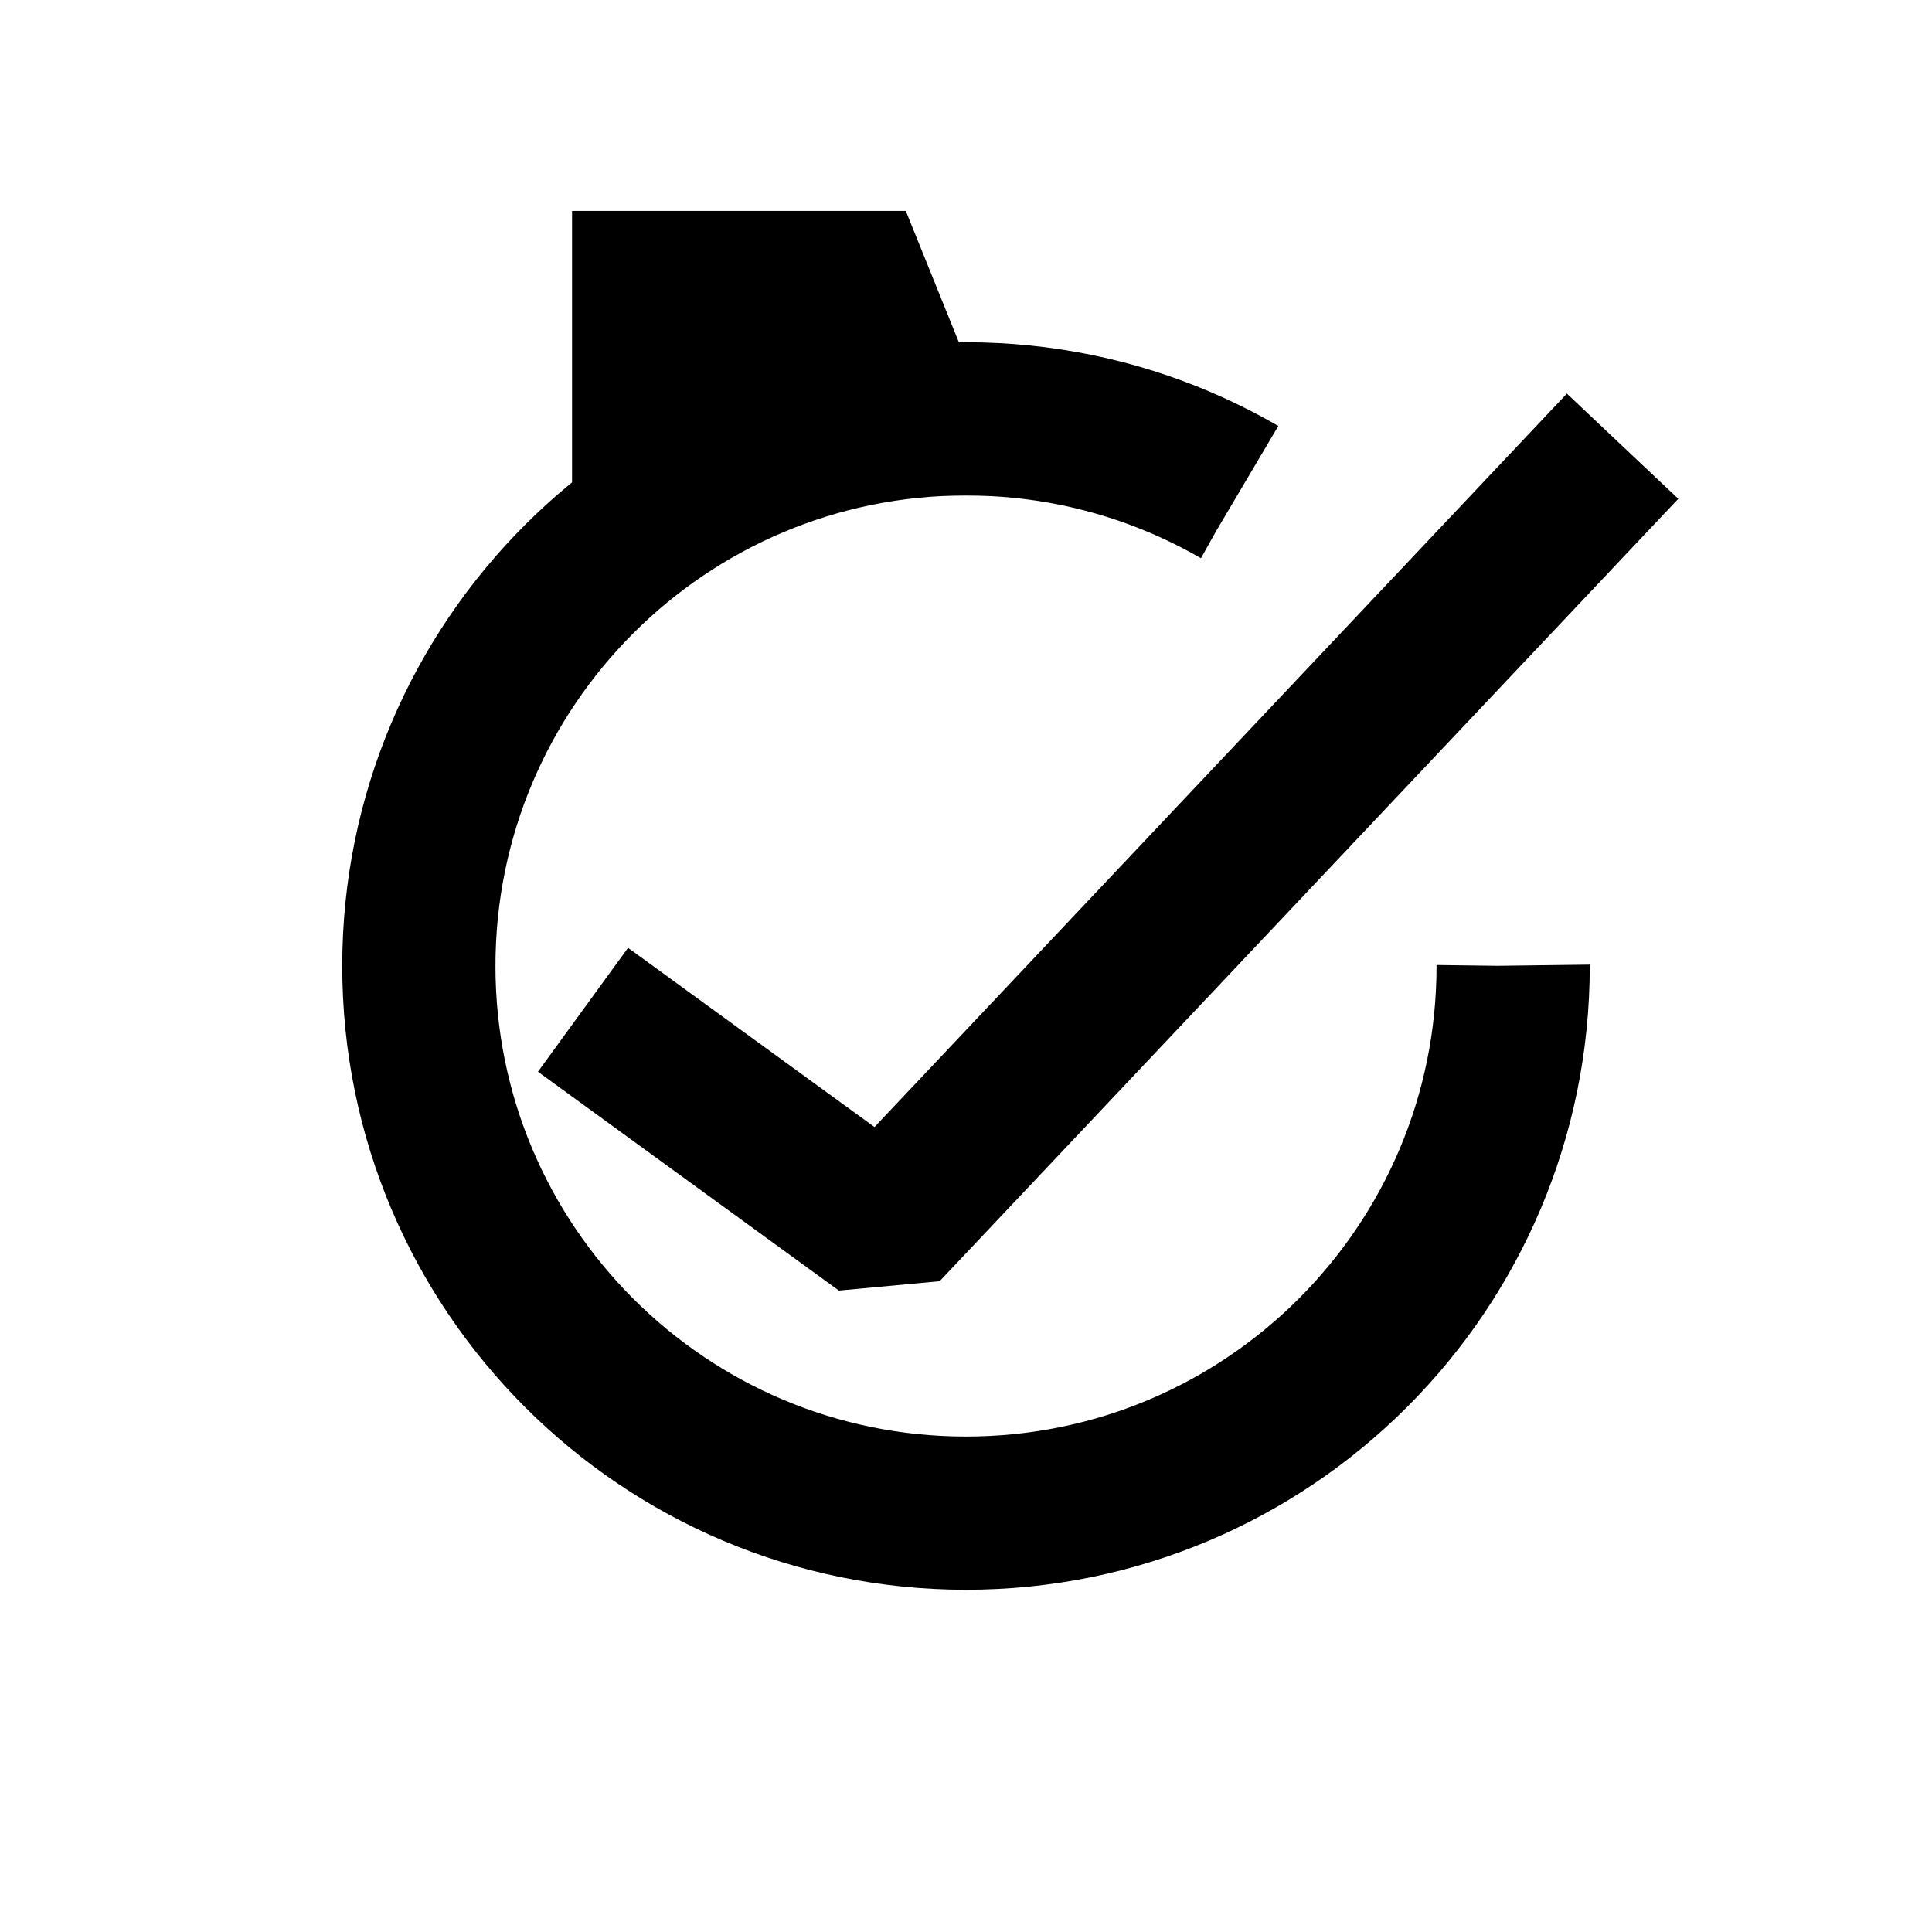
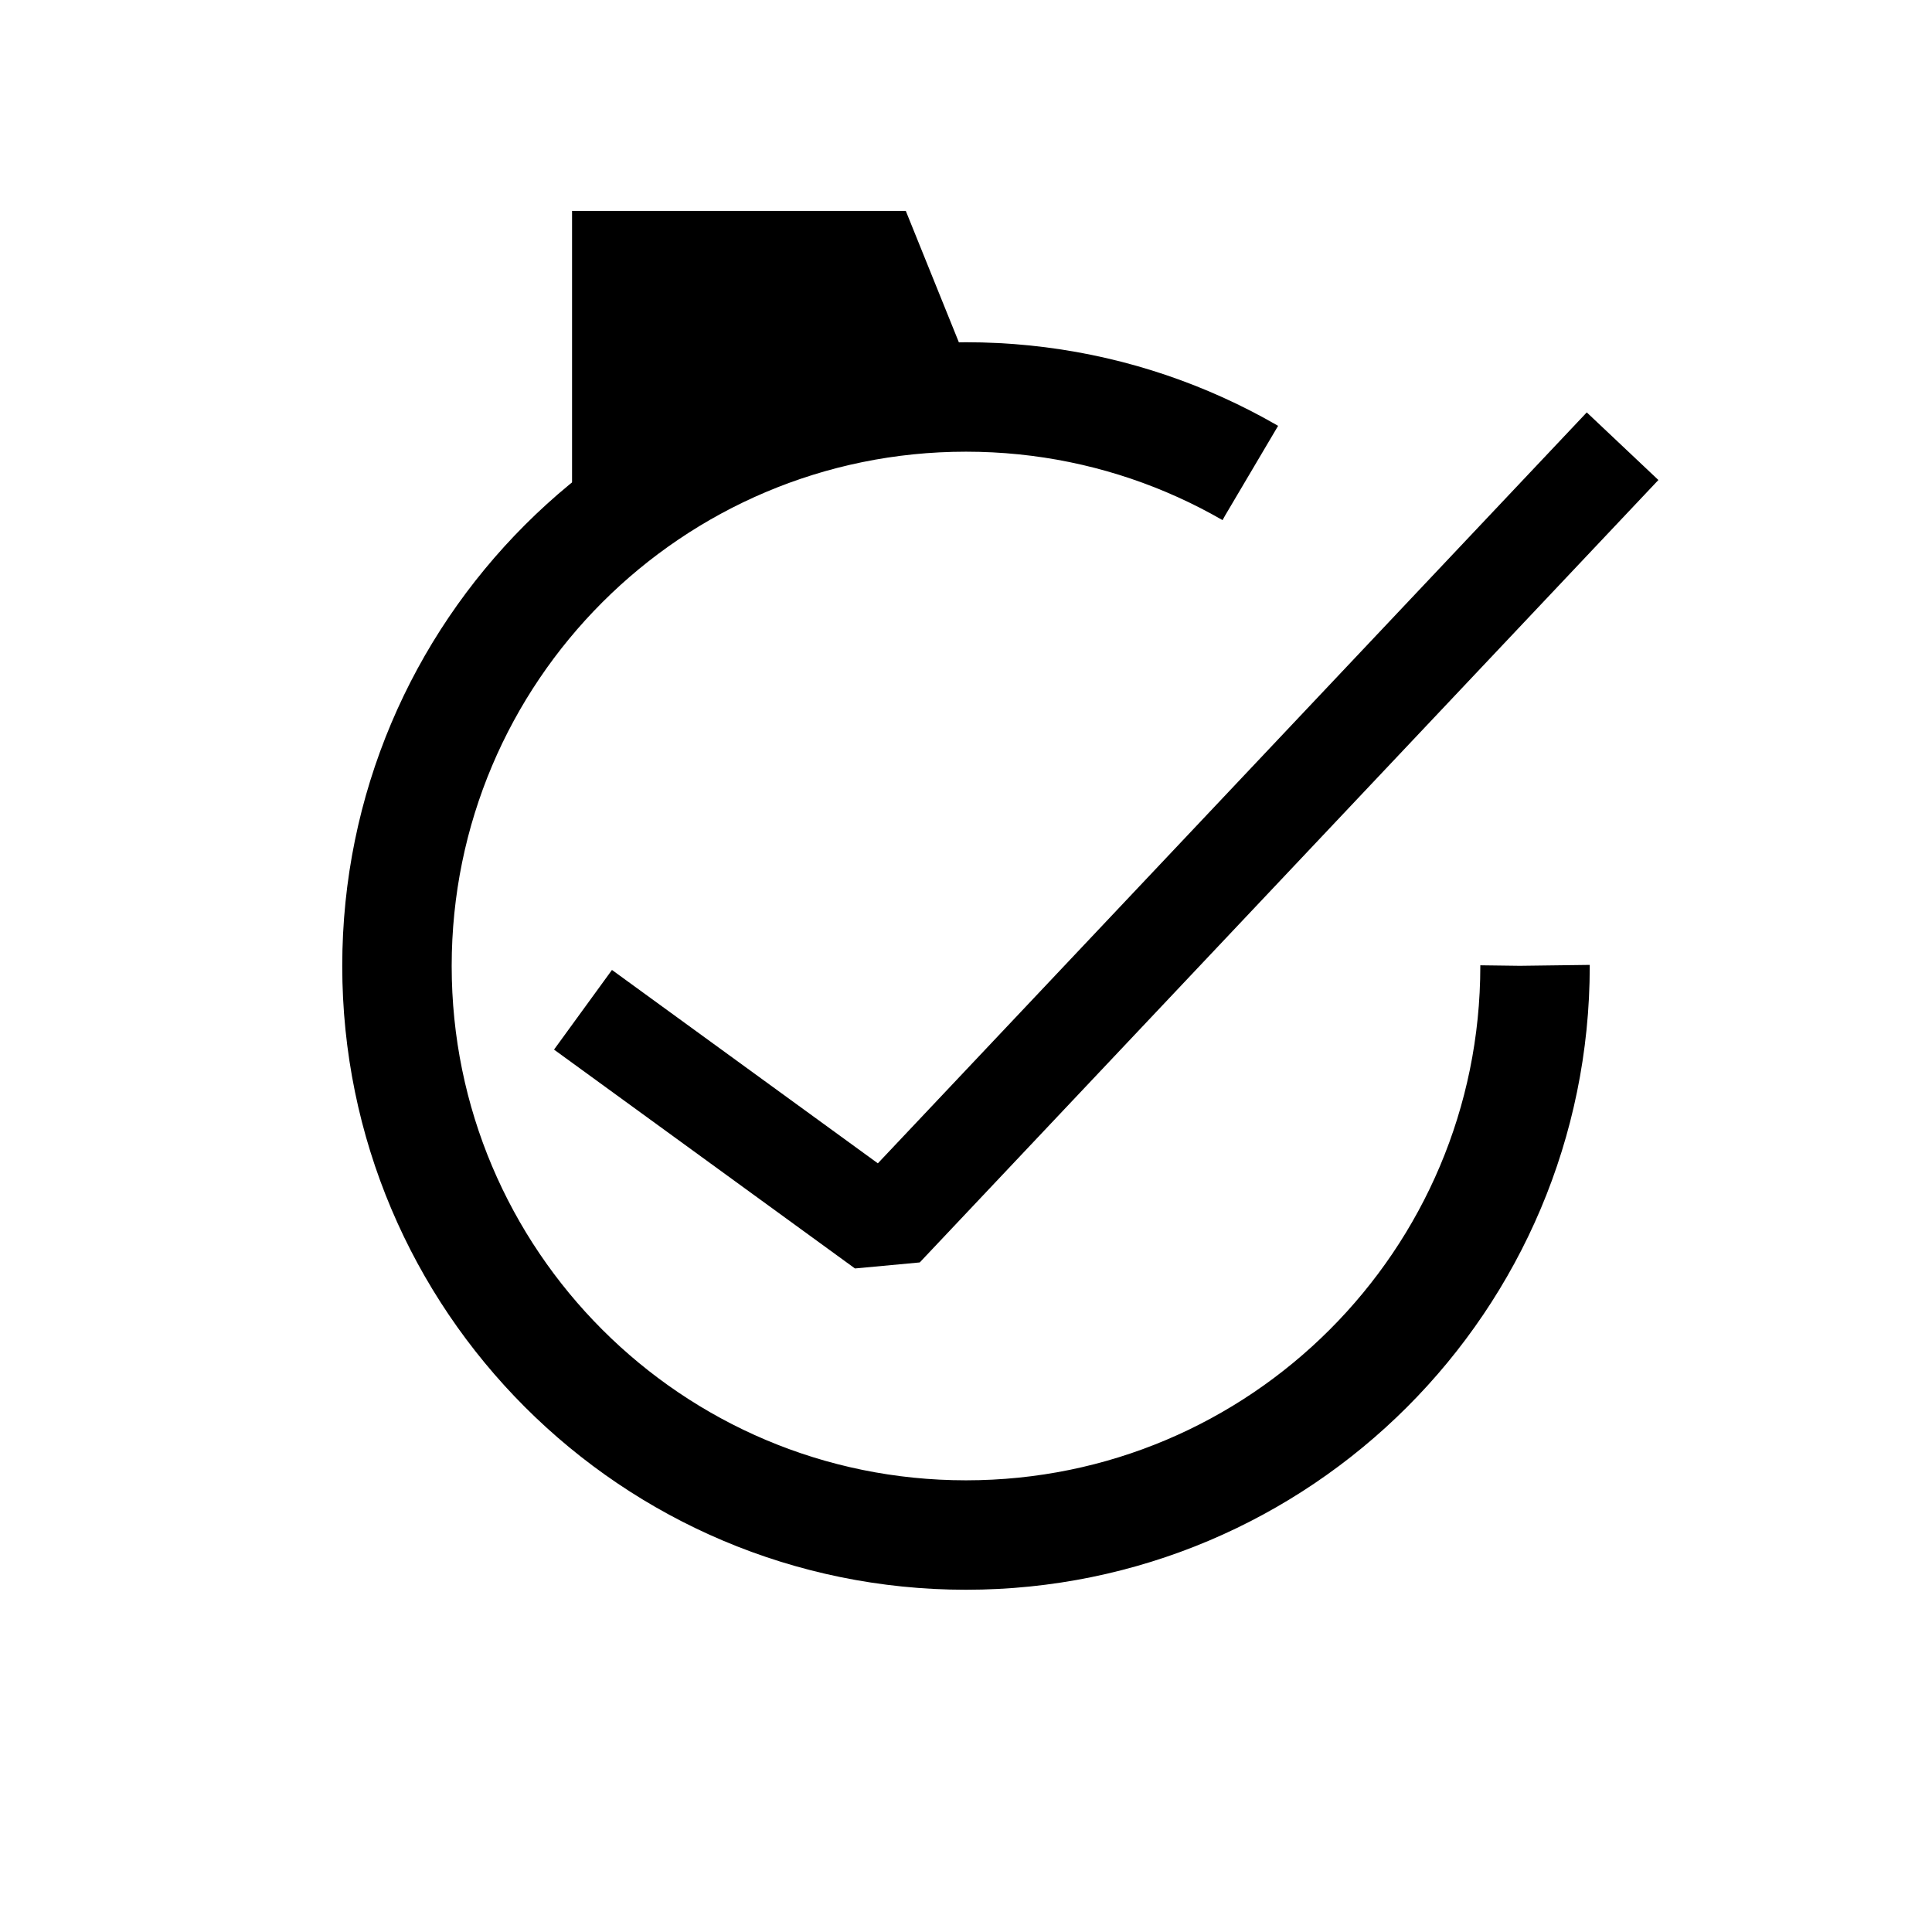
<svg xmlns="http://www.w3.org/2000/svg" viewBox="0 0 1024 1024" width="1024" height="1024">
-   <g transform="translate(512 512) scale(1.45) translate(-512 -512)" fill="none" stroke="#000000" stroke-width="56" stroke-linecap="butt" stroke-linejoin="bevel">
-     <circle cx="512" cy="512" r="200" stroke-dasharray="1047.2 209.44" />
-     <path d="M372 528 L482 608 L752 322" />
-     <path d="M368 236 L490 236 L532 340 L368 340 Z" fill="#000000" stroke="none" />
+   <g transform="translate(512 512) scale(1.45) translate(-512 -512)" fill="none" stroke="#000000" stroke-width="40" stroke-linecap="butt" stroke-linejoin="bevel">
+     <circle cx="512" cy="512" r="208" stroke-dasharray="1089.09 217.82" />
+     <path d="M372 528 L482 608 L752 322" stroke-width="36" />
+     <path d="M368 236 L490 236 L517.49 304.07 A208 208 0 0 0 368 361.91 Z" fill="#000000" stroke="none" />
  </g>
</svg>
